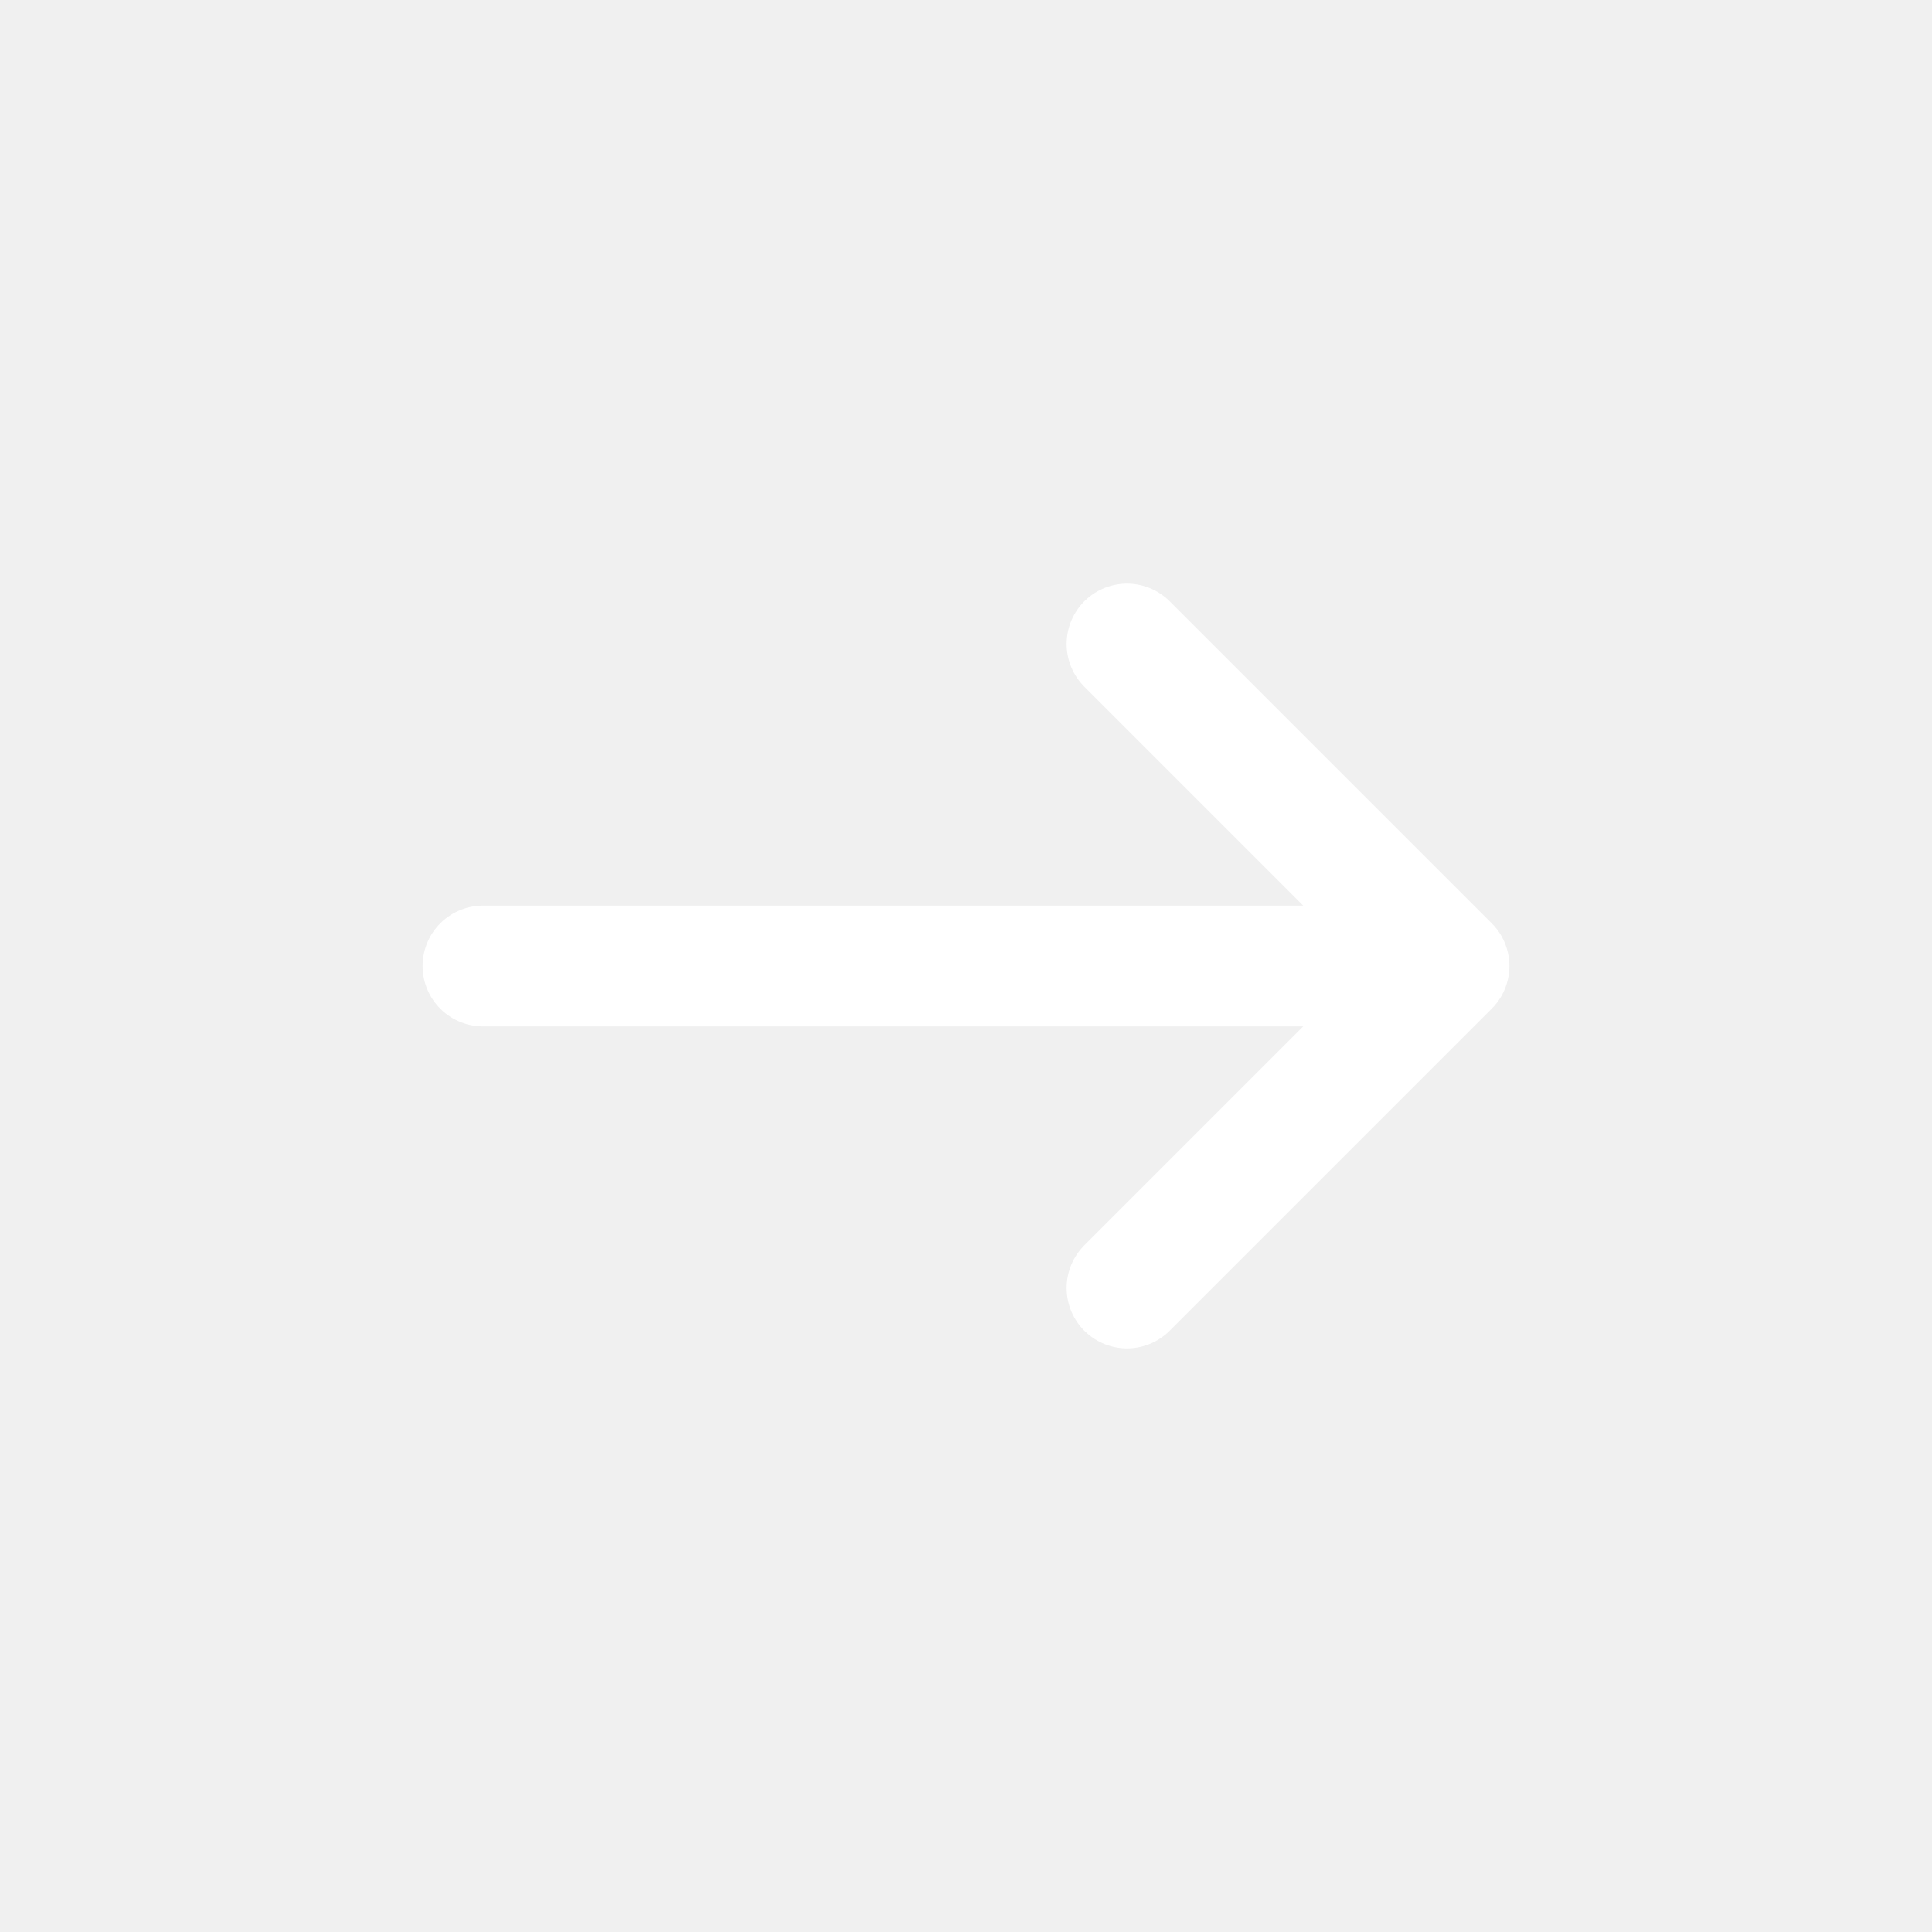
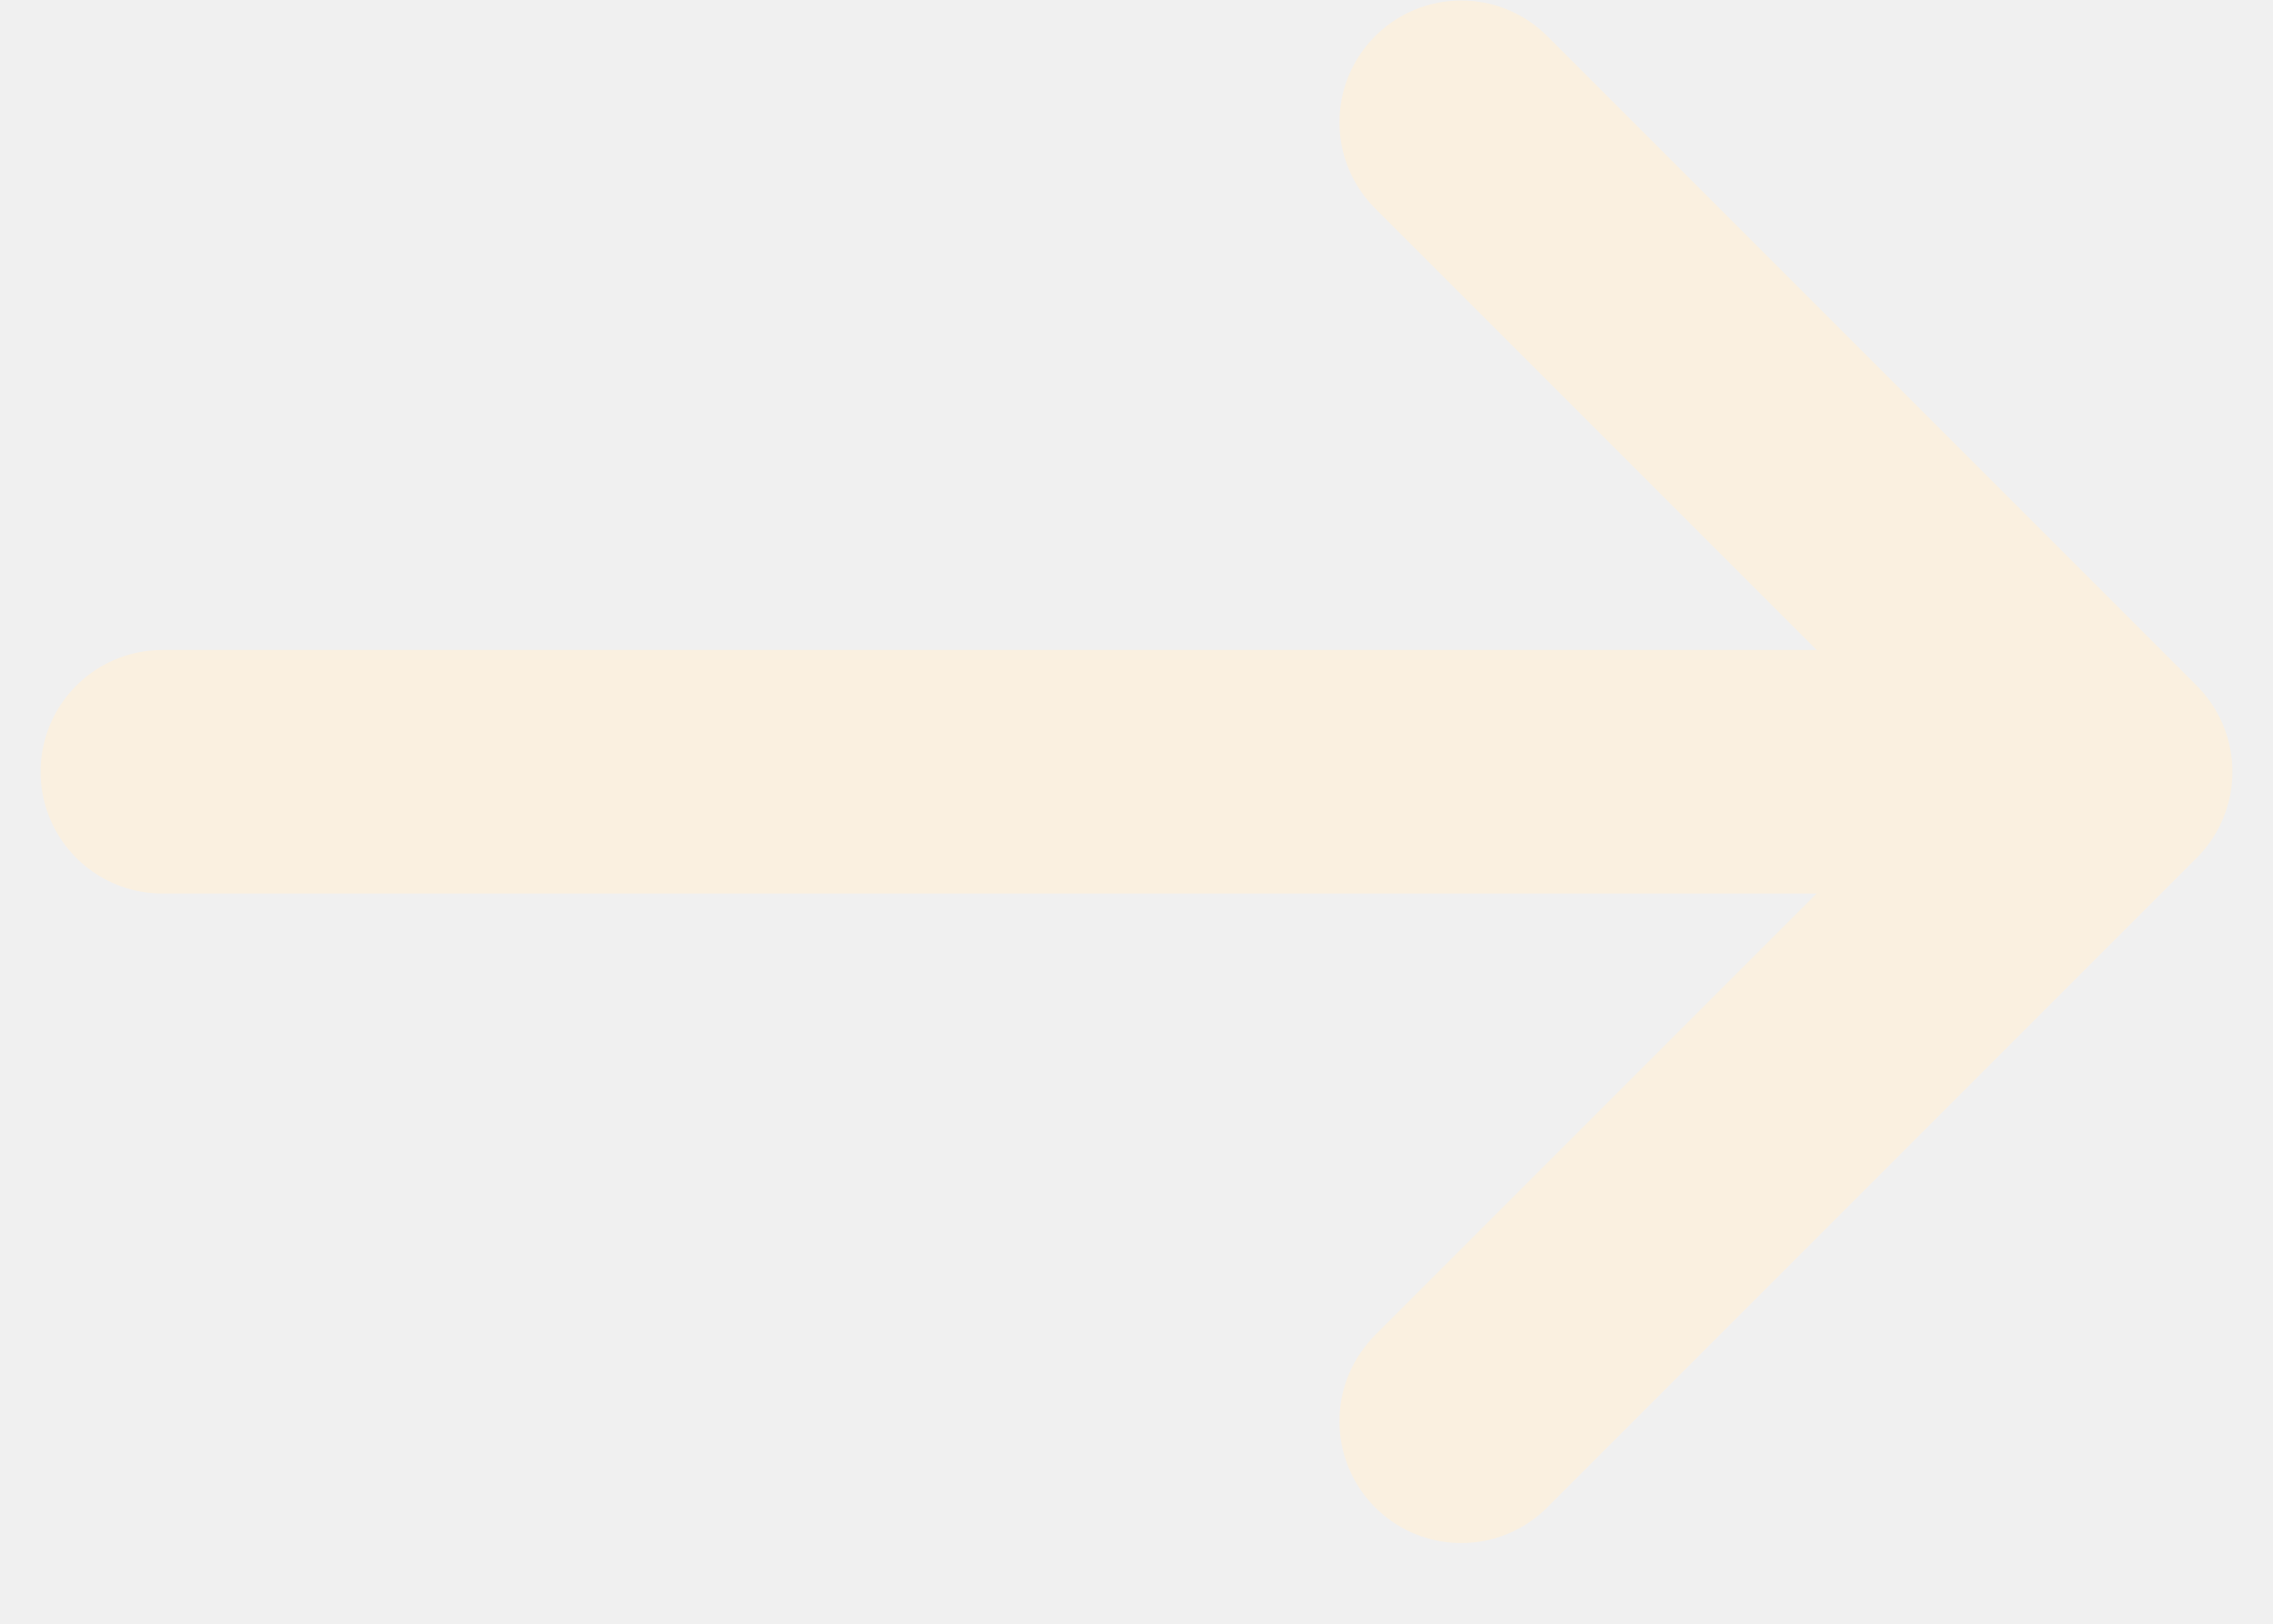
- <svg xmlns="http://www.w3.org/2000/svg" width="30" height="30" viewBox="0 0 24 24" fill="none">
-   <path d="M14 16L18 12M18 12L14 8M18 12L6 12" stroke="white" stroke-width="1.5" stroke-linecap="round" stroke-linejoin="round" />
+ <svg xmlns="http://www.w3.org/2000/svg" width="14" height="10" viewBox="0 0 14 10" fill="none">
+   <path d="M9 8.753L13 4.753M13 4.753L9 0.753M13 4.753L1 4.753" stroke="#FAF0E0" stroke-width="1.5" stroke-linecap="round" stroke-linejoin="round" />
</svg>
